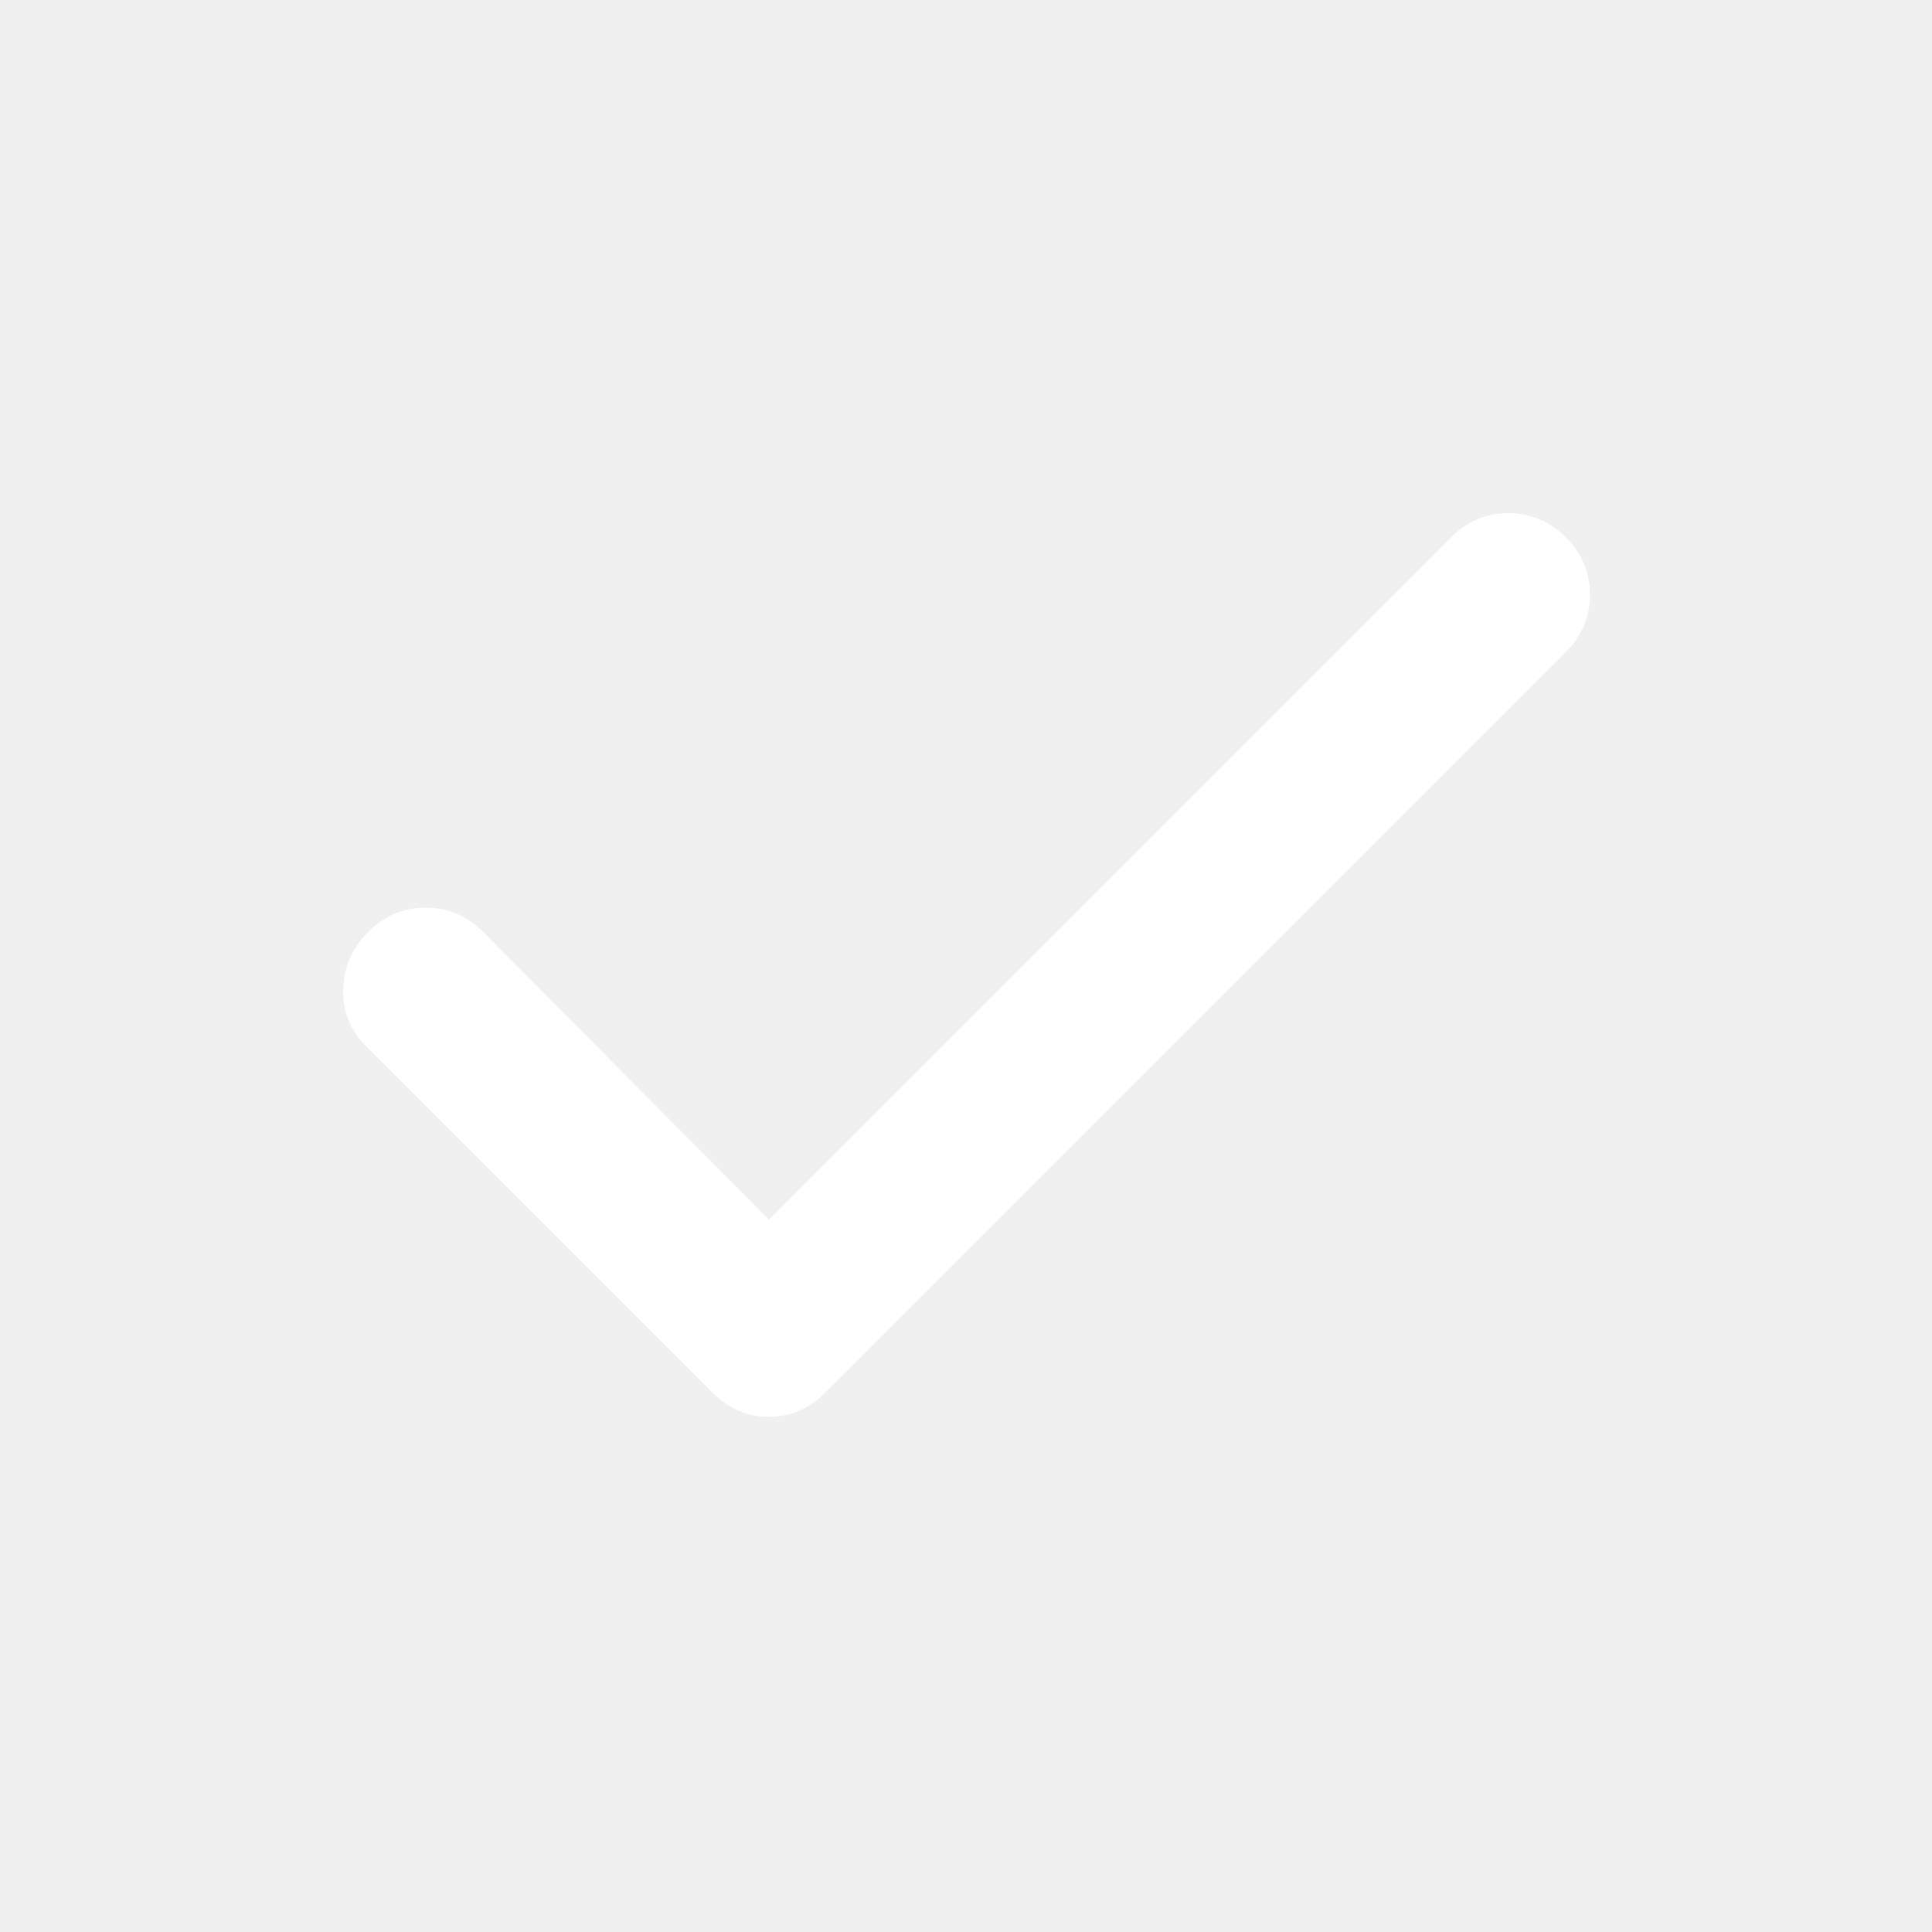
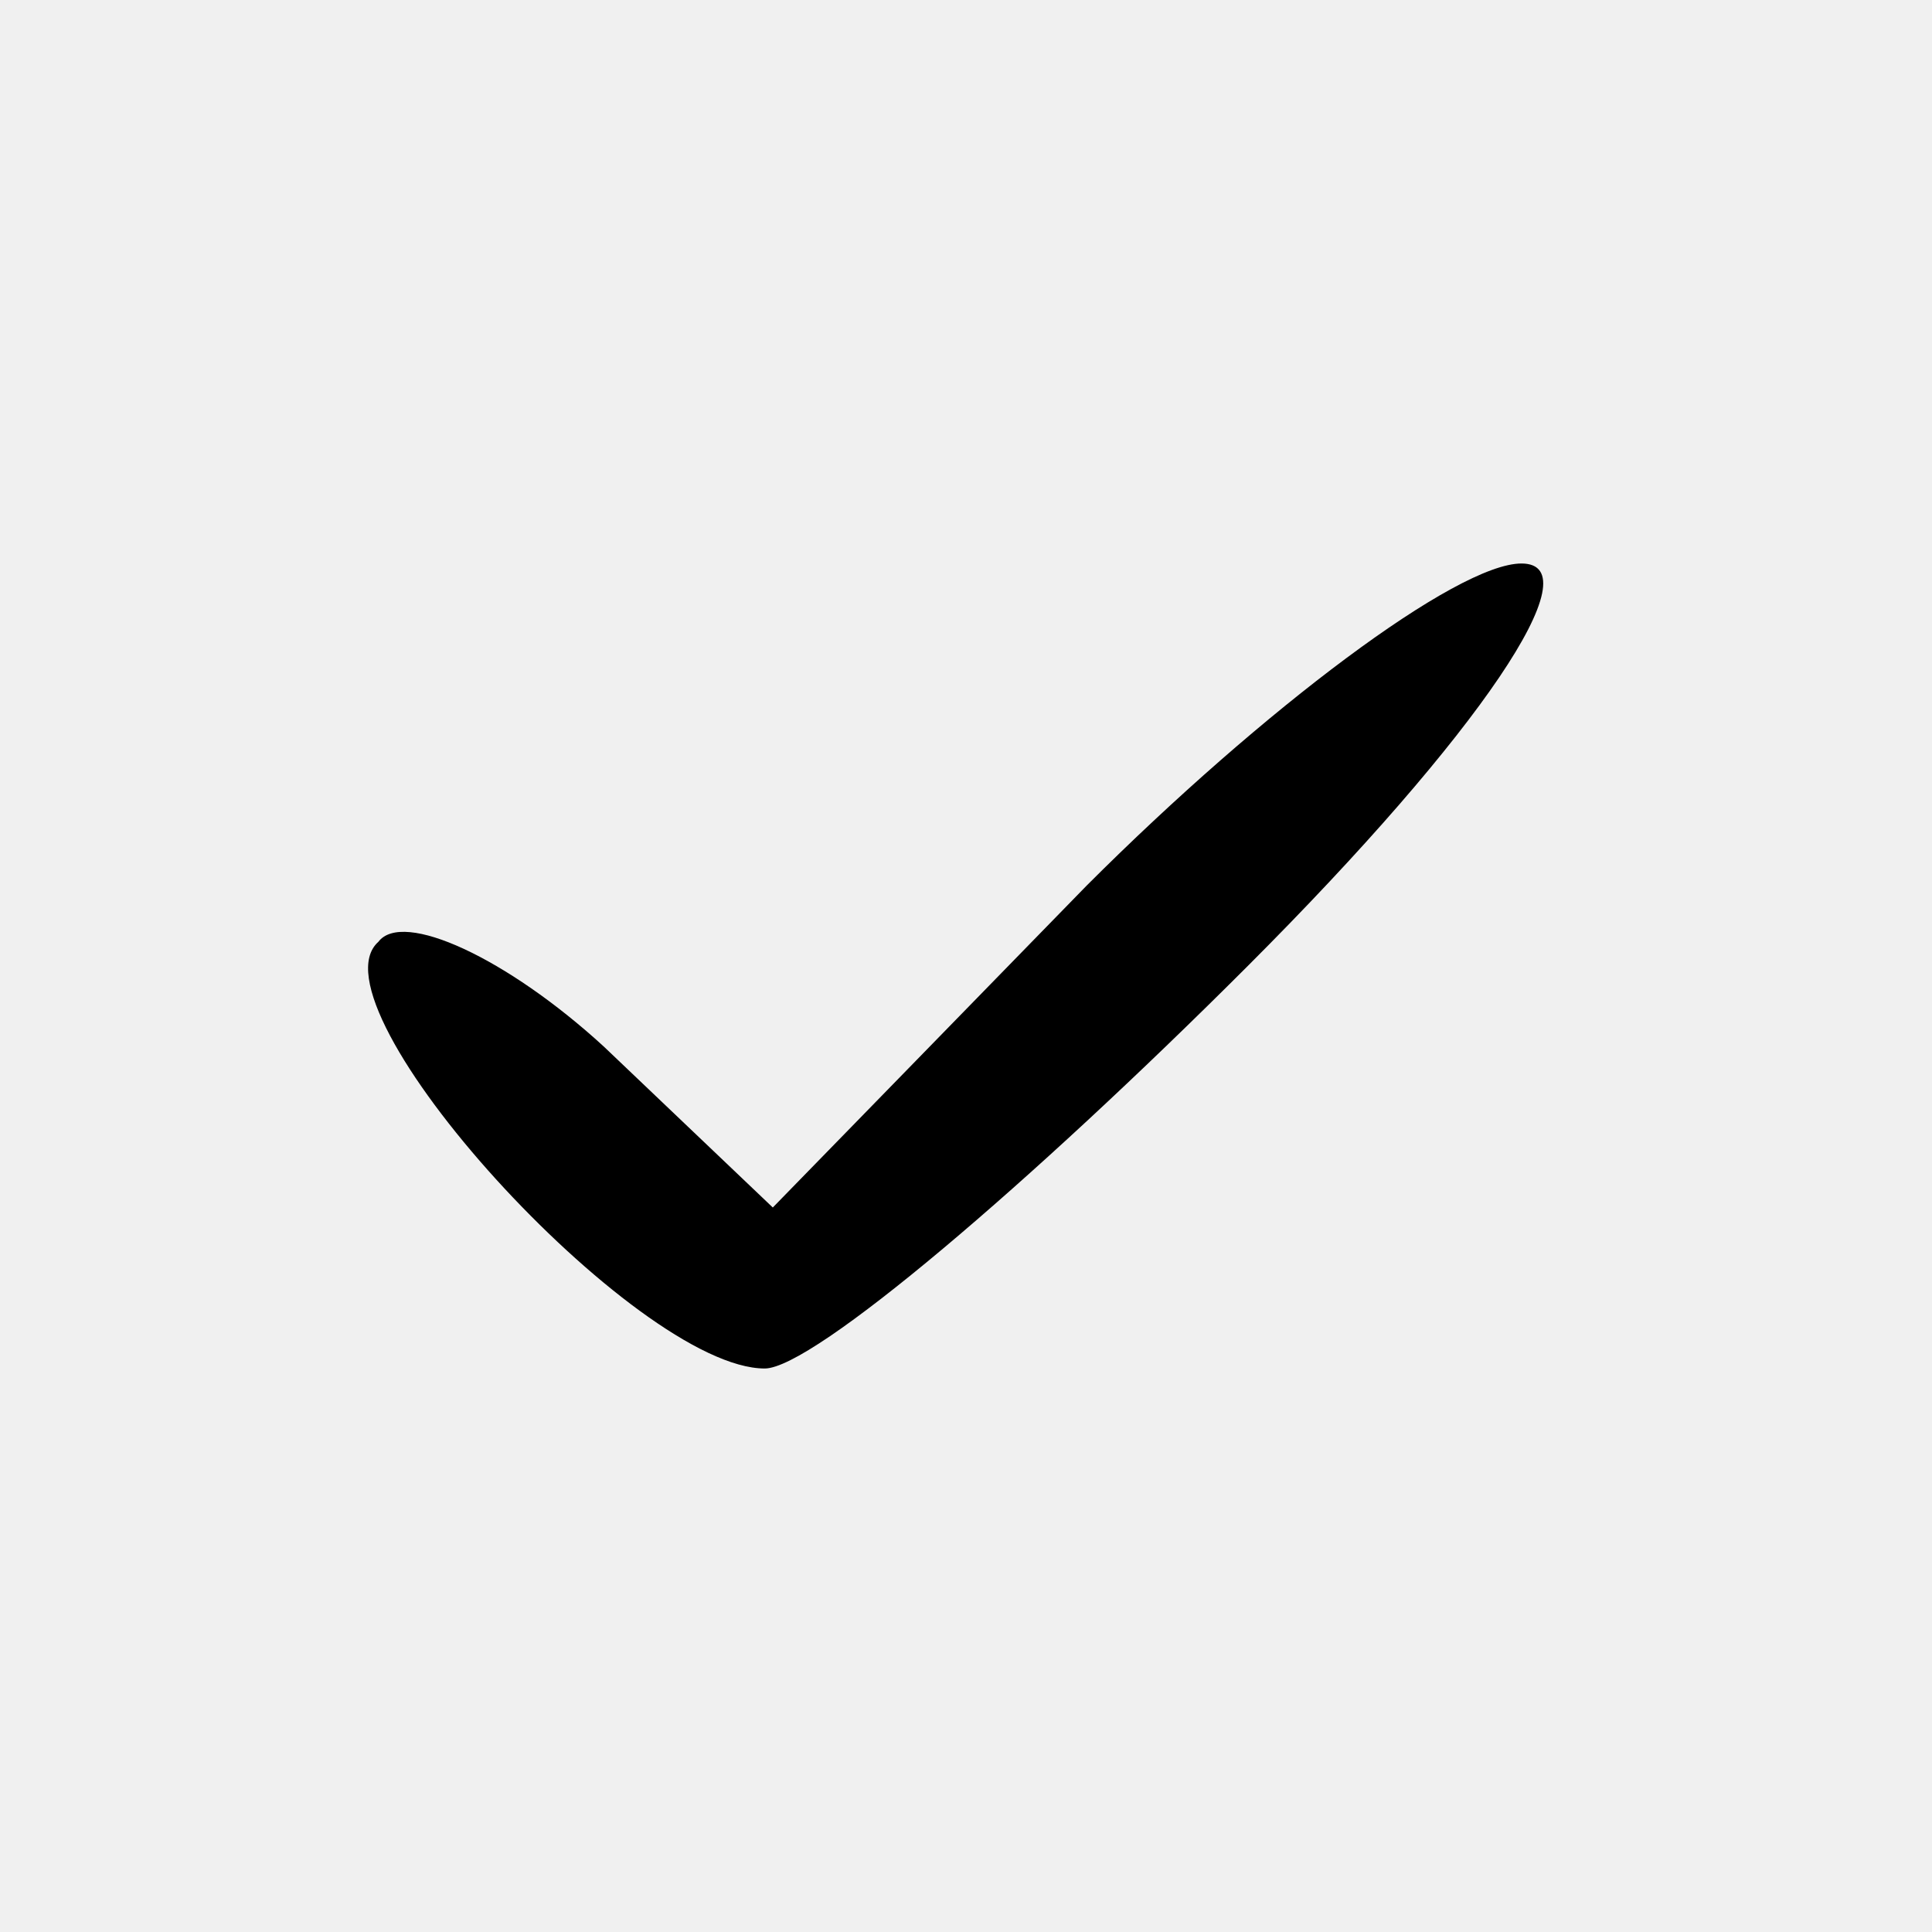
- <svg xmlns="http://www.w3.org/2000/svg" width="24" height="24" viewBox="0 0 24 24" fill="none">
-   <mask id="mask0_429042_4361" style="mask-type:alpha" maskUnits="userSpaceOnUse" x="0" y="0" width="24" height="24">
-     <rect width="24" height="24" fill="#D9D9D9" />
-   </mask>
-   <g mask="url(#mask0_429042_4361)">
-     <path d="M9.551 15.15L18.026 6.675C18.226 6.475 18.463 6.375 18.738 6.375C19.013 6.375 19.251 6.475 19.451 6.675C19.651 6.875 19.751 7.112 19.751 7.388C19.751 7.662 19.651 7.9 19.451 8.1L10.251 17.3C10.051 17.5 9.817 17.6 9.551 17.6C9.284 17.6 9.051 17.5 8.851 17.3L4.551 13C4.351 12.8 4.255 12.562 4.263 12.287C4.271 12.012 4.376 11.775 4.576 11.575C4.776 11.375 5.013 11.275 5.288 11.275C5.563 11.275 5.801 11.375 6.001 11.575L9.551 15.15Z" fill="white" />
+ <svg xmlns="http://www.w3.org/2000/svg" version="1.0" width="24pt" height="24pt" viewBox="0 0 24 24" preserveAspectRatio="xMidYMid meet">
+   <g transform="translate(0,24) scale(0.1,-0.1)" fill="#000000" stroke="none">
+     <path d="M135 130 l-39 -40 -21 20 c-12 11 -25 17 -28 13 -9 -8 32 -53 48 -53 6 0 33 23 60 50 29 29 43 50 34 50 -8 0 -32 -18 -54 -40z" />
  </g>
</svg>
